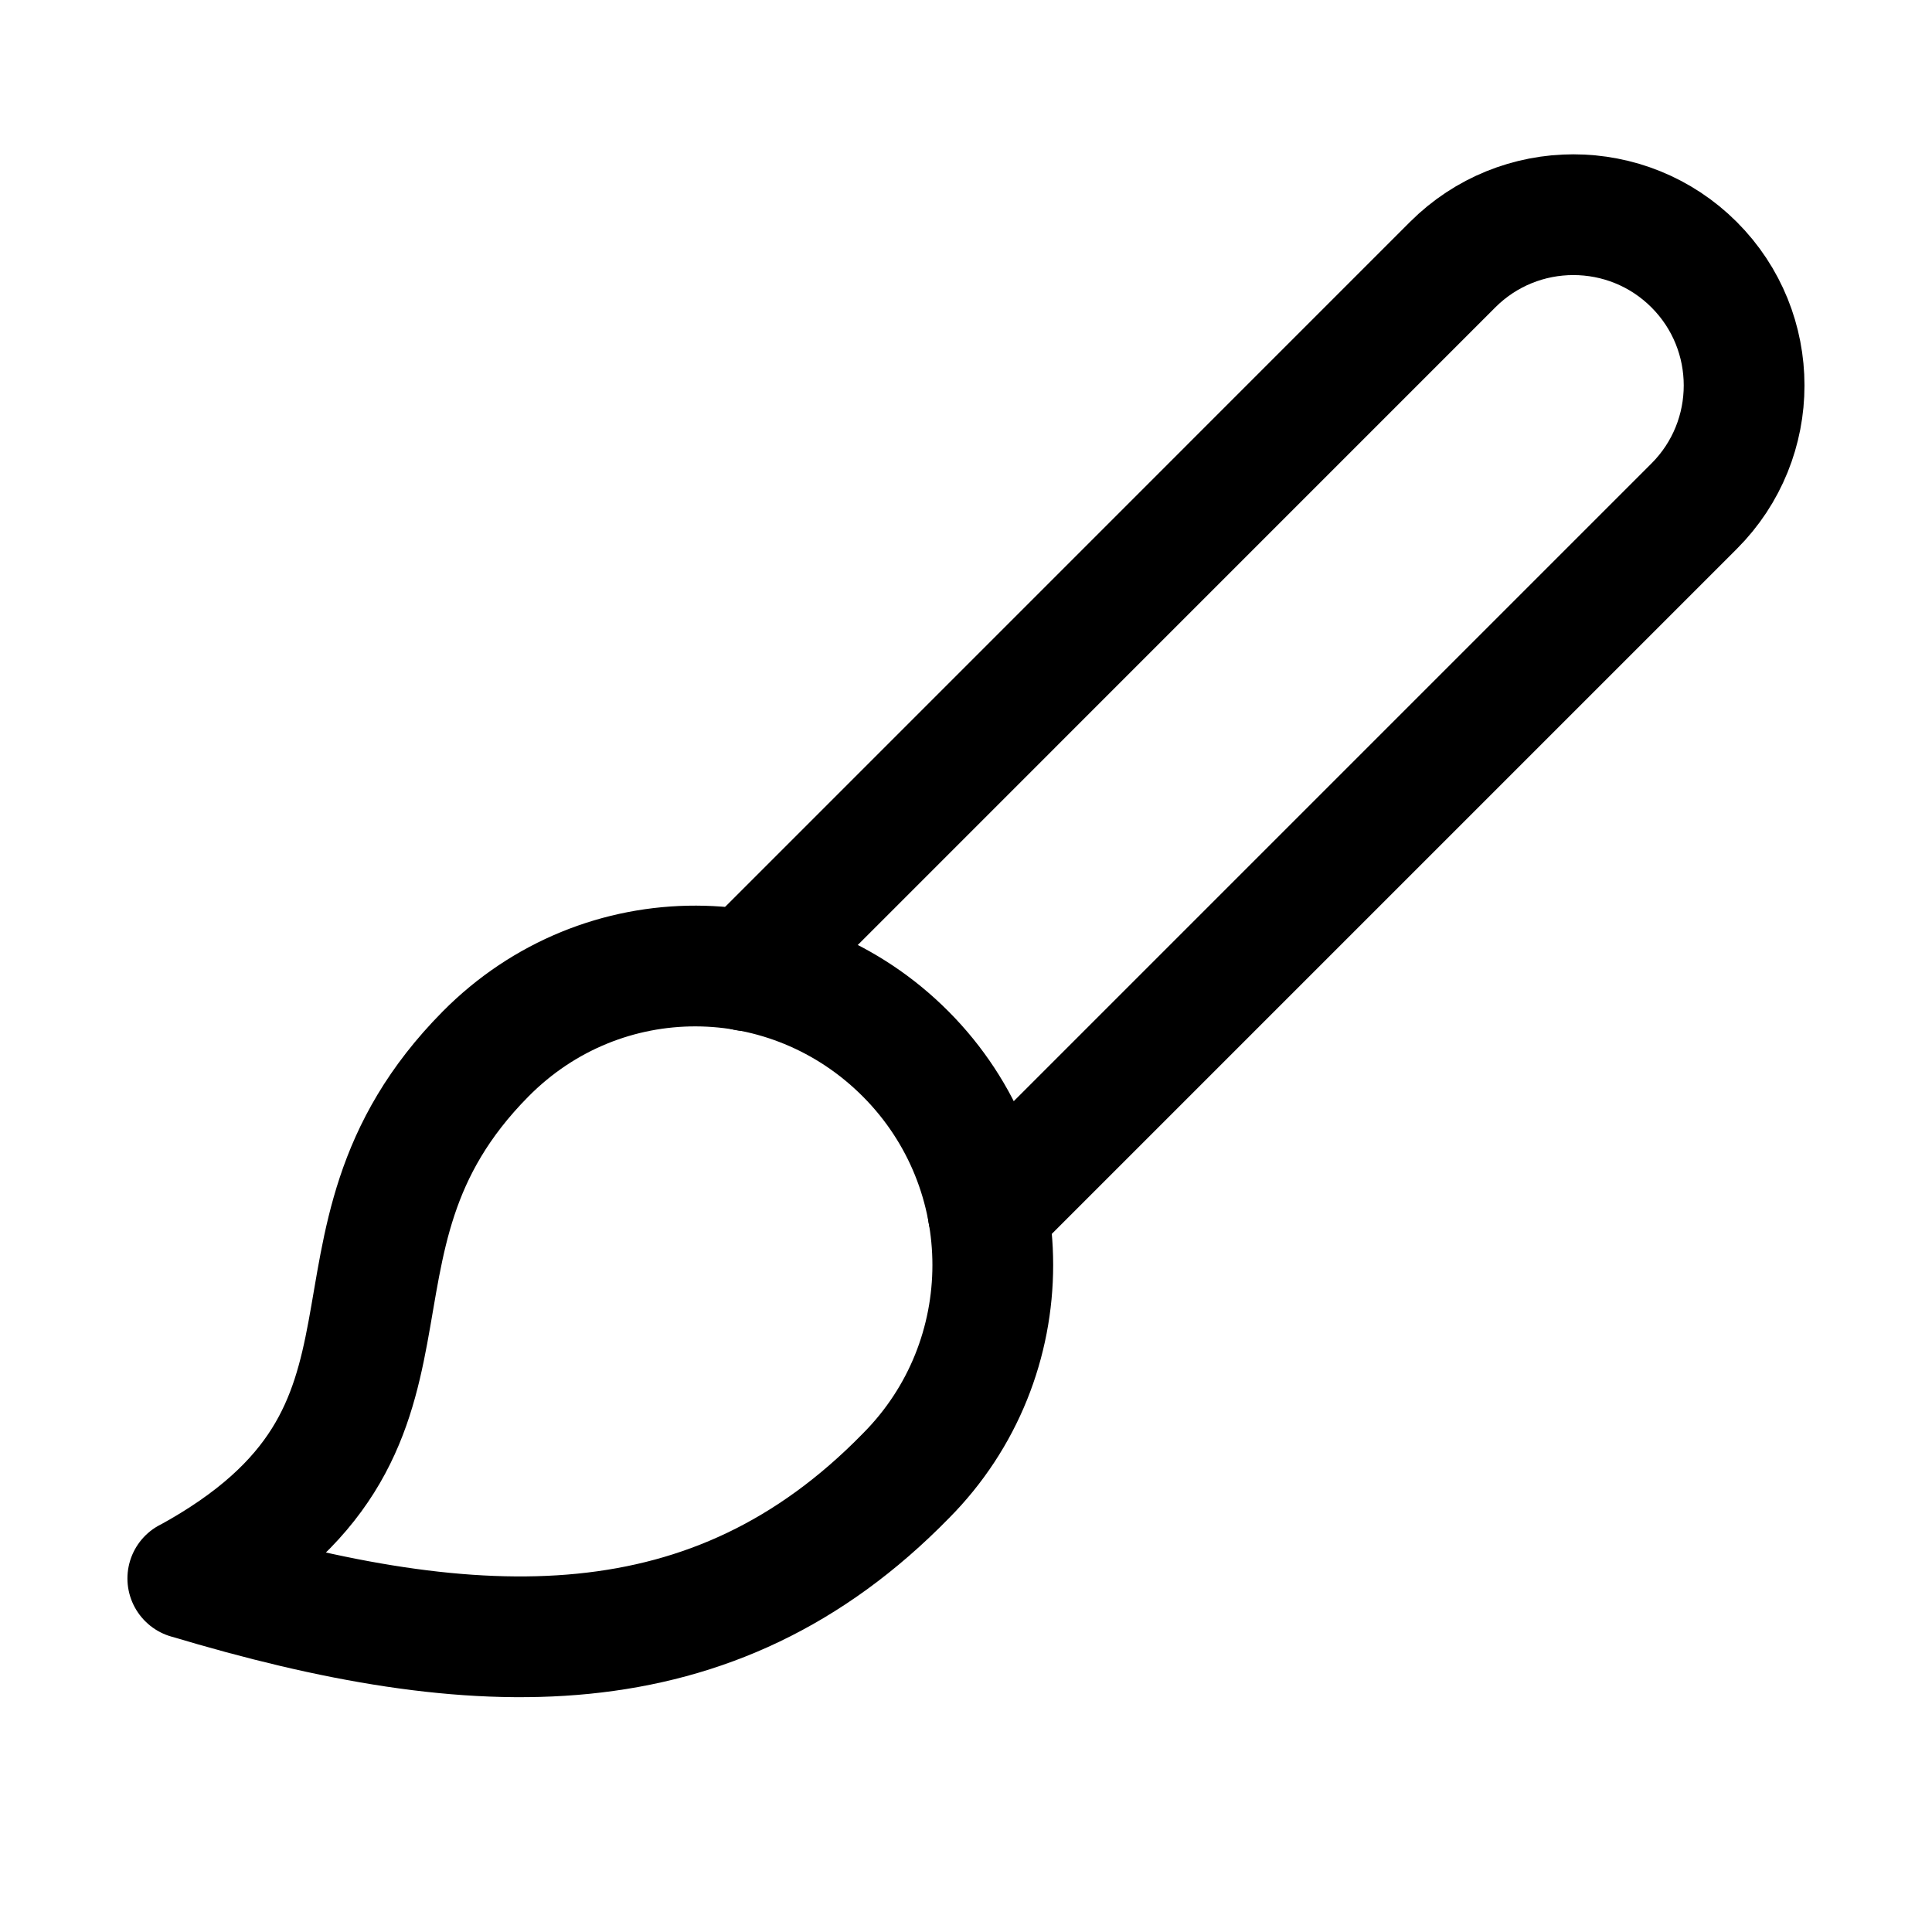
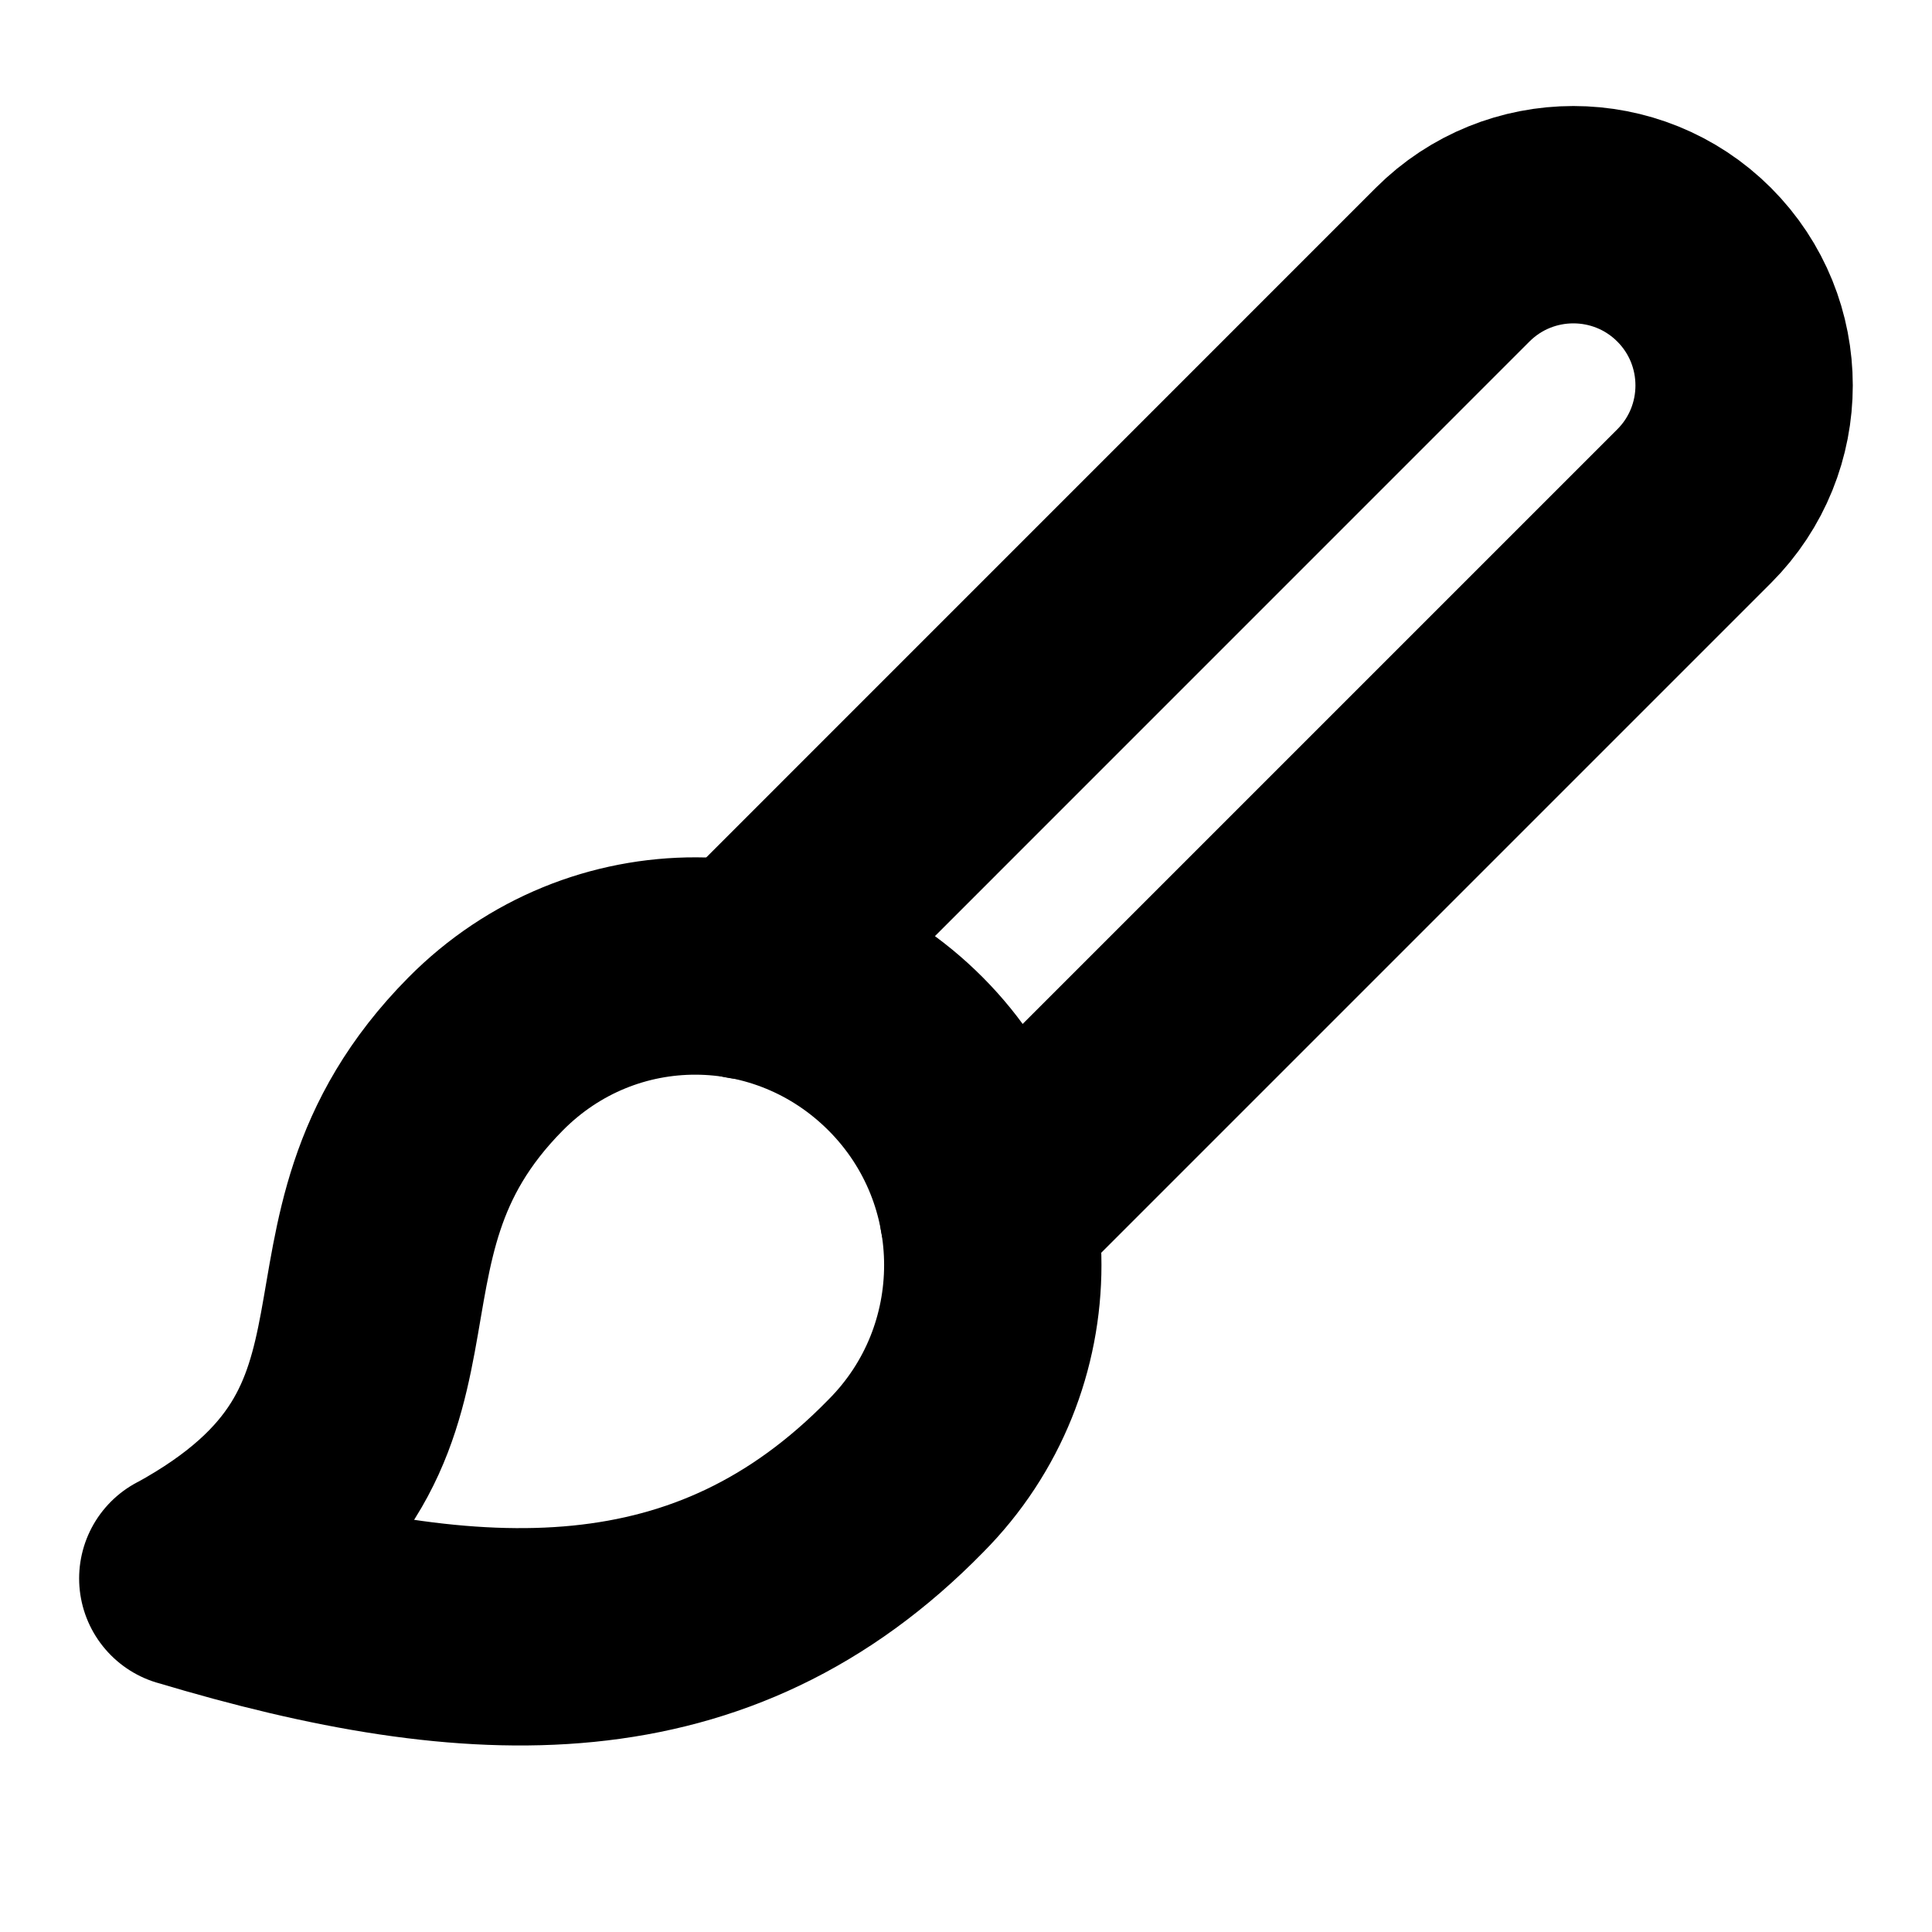
<svg xmlns="http://www.w3.org/2000/svg" width="24" height="24" viewBox="0 0 24 24" fill="none">
-   <g stroke="#000000" stroke-width="0.7" stroke-linejoin="round" stroke-linecap="round">
-     <path d="M 9.275 12.059 L 18.045 3.288 c 0.828 -0.828 2.172 -0.828 3 0 h 0 c 0.828 0.828 0.828 2.172 0 3 l -8.771 8.771" fill="none" stroke="#000000" stroke-linecap="round" stroke-linejoin="round" stroke-width="1.5" />
-     <path d="M 2.333 19.608 c 3.604 1.083 6.528 1.173 8.919 -1.273 1.441 -1.447 1.441 -3.793 0 -5.241 s -3.768 -1.469 -5.221 0 c -2.364 2.389 -0.3 4.659 -3.697 6.515 Z" fill="none" stroke="#000000" stroke-linecap="round" stroke-linejoin="round" stroke-width="1.5" />
+   <g stroke="#000000" stroke-width="1.2" stroke-linejoin="round" stroke-linecap="round">
+     <path d="M 9.275 12.059 L 18.045 3.288 c 0.828 -0.828 2.172 -0.828 3 0 h 0 c 0.828 0.828 0.828 2.172 0 3 l -8.771 8.771" fill="none" stroke="#000000" stroke-linecap="round" stroke-linejoin="round" stroke-width="2.7" />
+     <path d="M 2.333 19.608 c 3.604 1.083 6.528 1.173 8.919 -1.273 1.441 -1.447 1.441 -3.793 0 -5.241 s -3.768 -1.469 -5.221 0 c -2.364 2.389 -0.3 4.659 -3.697 6.515 Z" fill="none" stroke="#000000" stroke-linecap="round" stroke-linejoin="round" stroke-width="2.7" />
  </g>
</svg>
